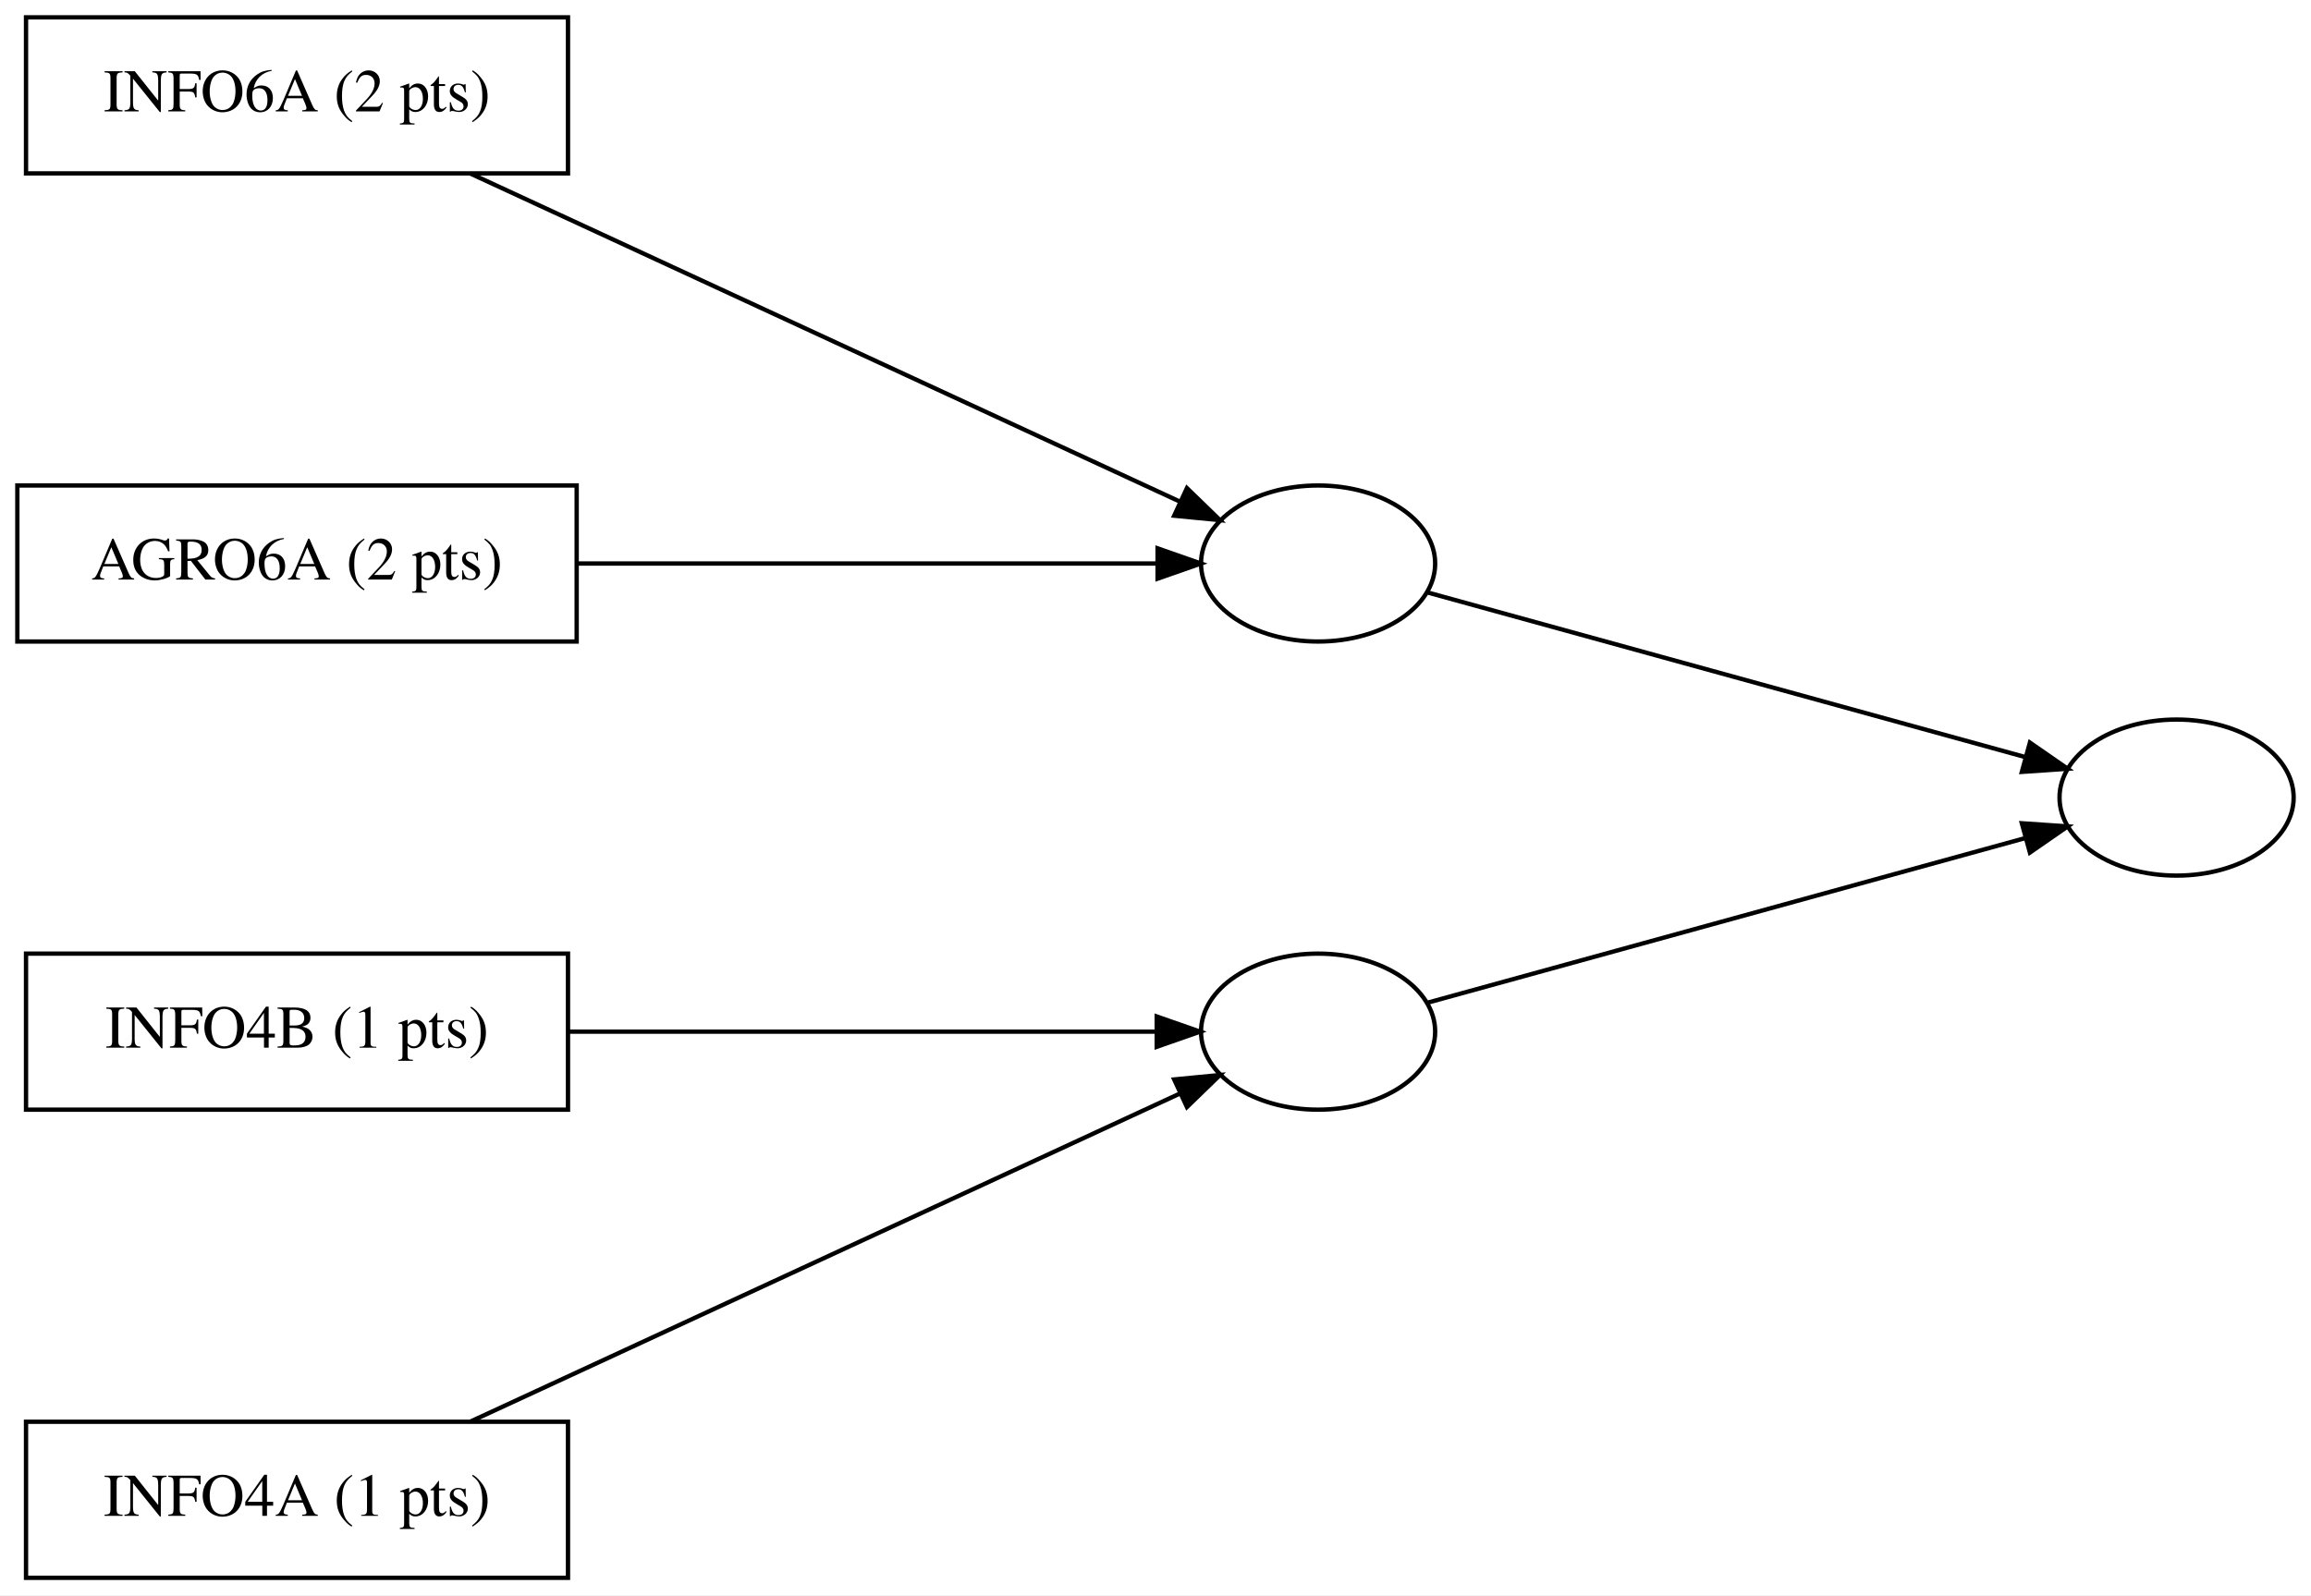
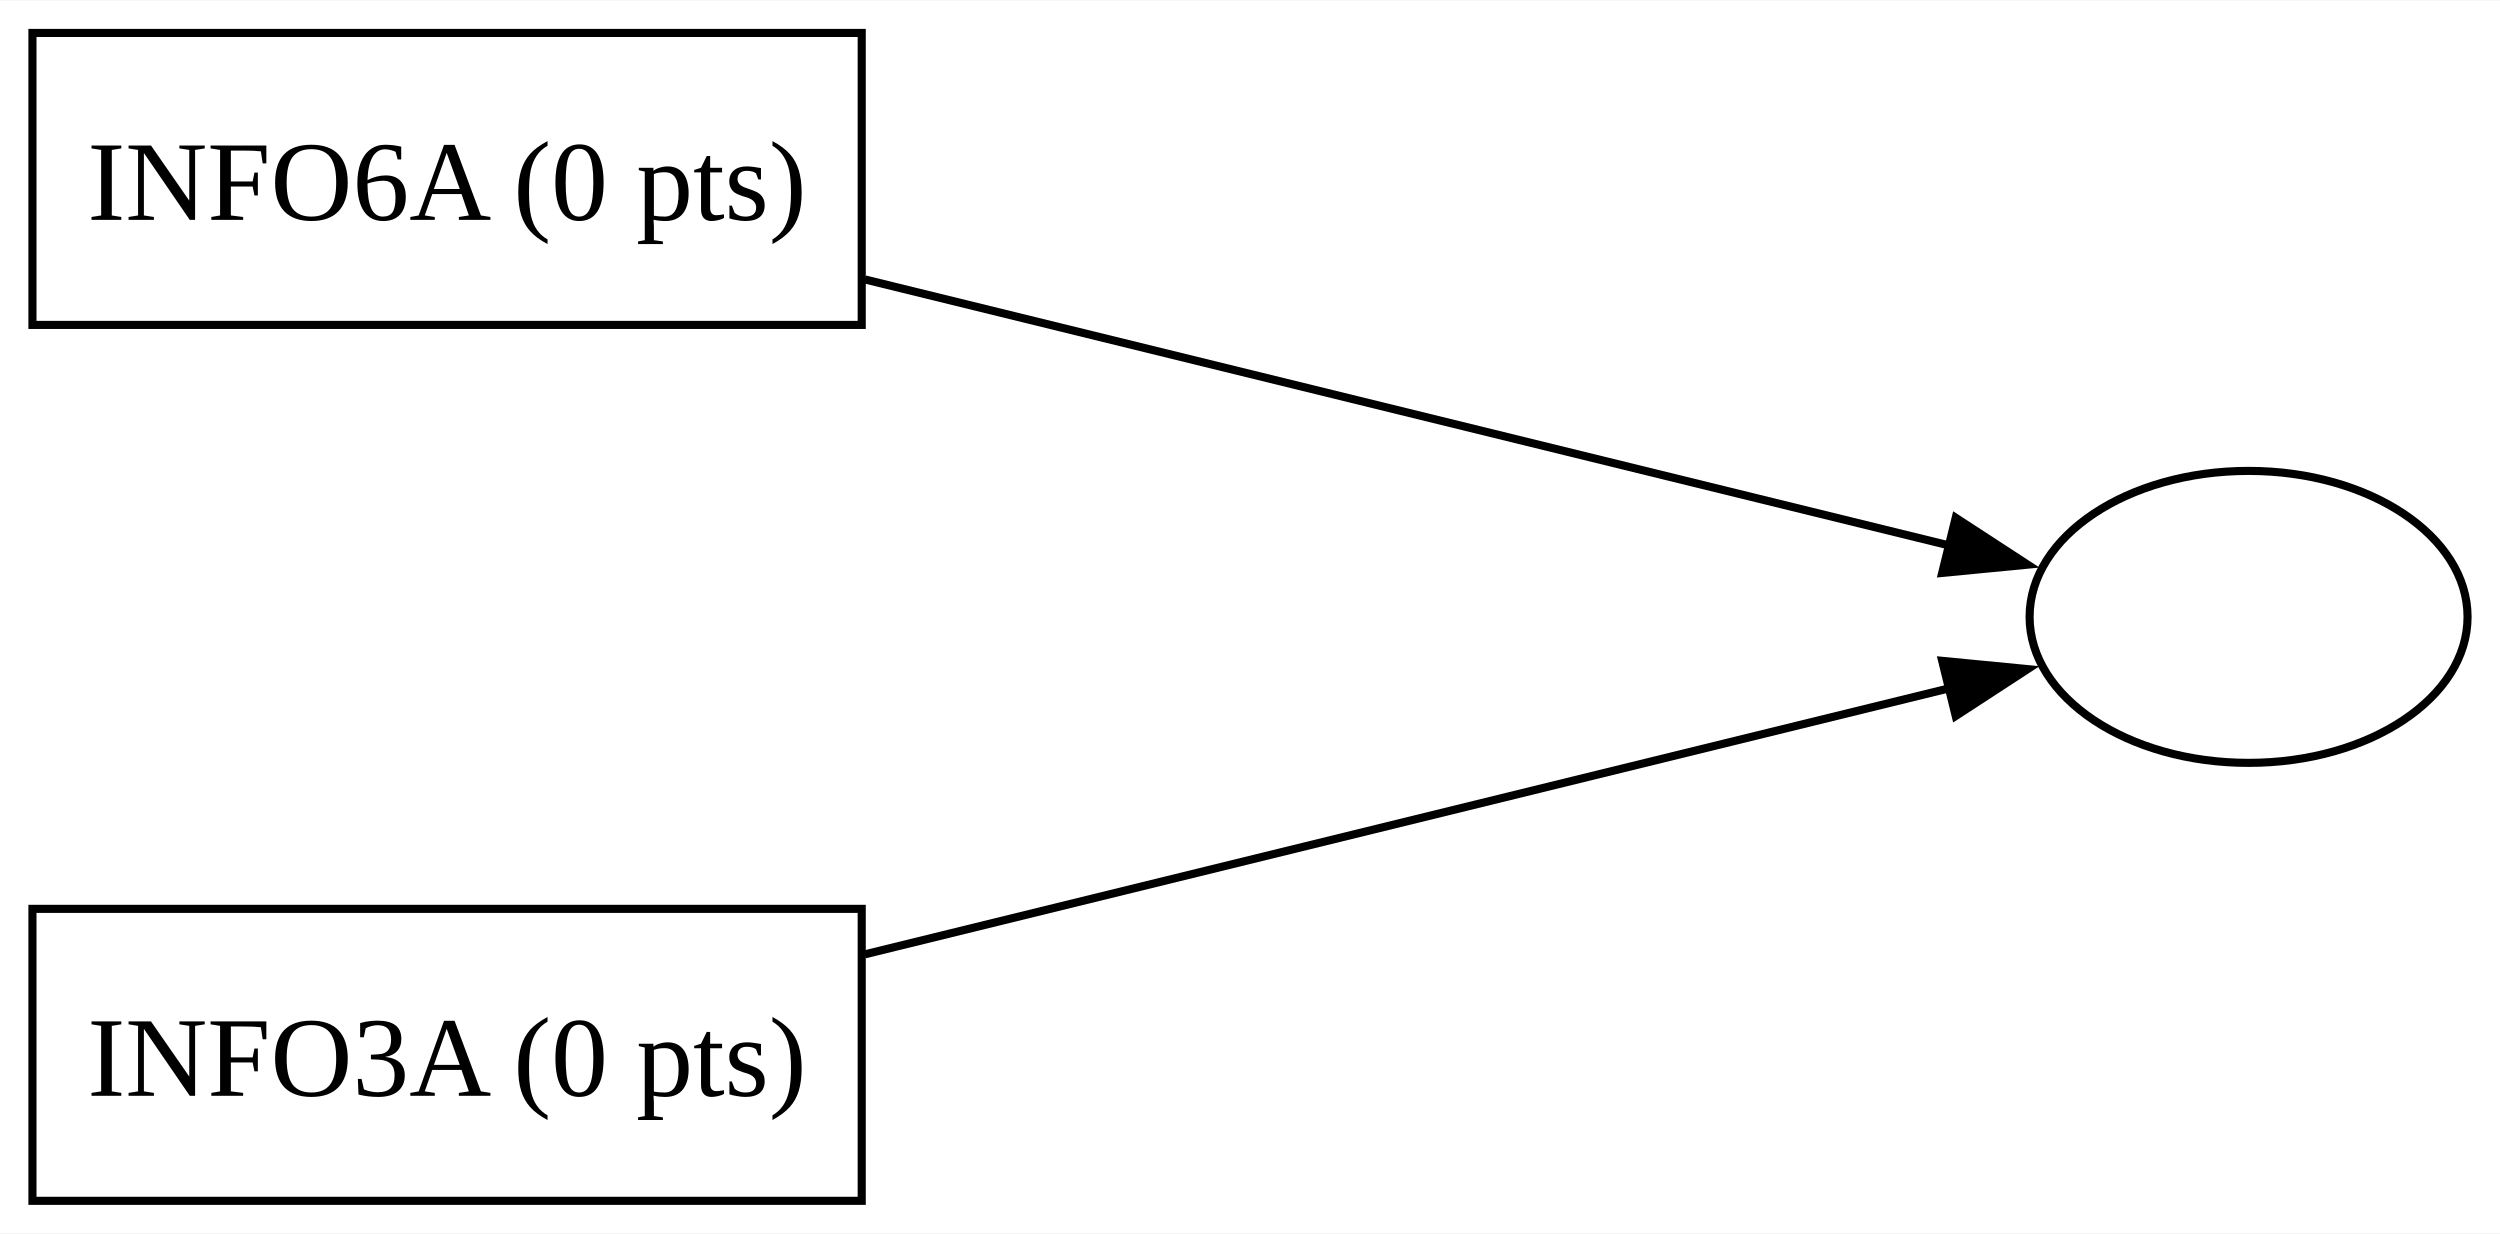
- <svg xmlns="http://www.w3.org/2000/svg" width="533pt" height="368pt" viewBox="0.00 0.00 533.00 368.00">
-   <g id="graph0" class="graph" transform="scale(1 1) rotate(0) translate(4 364)">
-     <polygon fill="white" stroke="transparent" points="-4,4 -4,-364 529,-364 529,4 -4,4" />
+ <svg xmlns="http://www.w3.org/2000/svg" width="308pt" height="152pt" viewBox="0.00 0.00 308.25 152.00">
+   <g id="graph0" class="graph" transform="scale(1 1) rotate(0) translate(4 148)">
+     <polygon fill="white" stroke="none" points="-4,4 -4,-148 304.25,-148 304.25,4 -4,4" />
    <g id="node1" class="node">
-       <polygon fill="none" stroke="black" points="127,-360 2,-360 2,-324 127,-324 127,-360" />
-       <text text-anchor="middle" x="64.5" y="-338.3" font-family="Times,serif" font-size="14.00">INFO6A (2 pts)</text>
+       <polygon fill="none" stroke="black" points="102.25,-144 0,-144 0,-108 102.25,-108 102.25,-144" />
+       <text text-anchor="middle" x="51.12" y="-120.95" font-family="Times New Roman,serif" font-size="14.00">INFO6A (0 pts)</text>
    </g>
-     <g id="node5" class="node">
-       <ellipse fill="none" stroke="black" cx="300" cy="-234" rx="27" ry="18" />
+     <g id="node3" class="node">
+       <ellipse fill="none" stroke="black" cx="273.25" cy="-72" rx="27" ry="18" />
    </g>
    <g id="edge1" class="edge">
-       <path fill="none" stroke="black" d="M104.58,-323.92C150.59,-302.64 226.06,-267.74 268.15,-248.27" />
-       <polygon fill="black" stroke="black" points="269.75,-251.39 277.36,-244.01 266.81,-245.03 269.75,-251.39" />
+       <path fill="none" stroke="black" d="M102.63,-113.61C143.52,-103.58 200.1,-89.7 236.44,-80.78" />
+       <polygon fill="black" stroke="black" points="237.14,-84.22 246.01,-78.44 235.47,-77.42 237.14,-84.22" />
    </g>
    <g id="node2" class="node">
-       <polygon fill="none" stroke="black" points="129,-252 0,-252 0,-216 129,-216 129,-252" />
-       <text text-anchor="middle" x="64.5" y="-230.3" font-family="Times,serif" font-size="14.00">AGRO6A (2 pts)</text>
+       <polygon fill="none" stroke="black" points="102.25,-36 0,-36 0,0 102.25,0 102.25,-36" />
+       <text text-anchor="middle" x="51.12" y="-12.95" font-family="Times New Roman,serif" font-size="14.00">INFO3A (0 pts)</text>
    </g>
    <g id="edge2" class="edge">
-       <path fill="none" stroke="black" d="M129.3,-234C172.13,-234 227.02,-234 262.59,-234" />
-       <polygon fill="black" stroke="black" points="262.98,-237.5 272.98,-234 262.98,-230.5 262.98,-237.5" />
-     </g>
-     <g id="node3" class="node">
-       <polygon fill="none" stroke="black" points="127,-144 2,-144 2,-108 127,-108 127,-144" />
-       <text text-anchor="middle" x="64.5" y="-122.3" font-family="Times,serif" font-size="14.00">INFO4B (1 pts)</text>
-     </g>
-     <g id="node6" class="node">
-       <ellipse fill="none" stroke="black" cx="300" cy="-126" rx="27" ry="18" />
-     </g>
-     <g id="edge3" class="edge">
-       <path fill="none" stroke="black" d="M127.15,-126C170.32,-126 226.52,-126 262.69,-126" />
-       <polygon fill="black" stroke="black" points="262.78,-129.5 272.78,-126 262.78,-122.5 262.78,-129.5" />
-     </g>
-     <g id="node4" class="node">
-       <polygon fill="none" stroke="black" points="127,-36 2,-36 2,0 127,0 127,-36" />
-       <text text-anchor="middle" x="64.5" y="-14.3" font-family="Times,serif" font-size="14.00">INFO4A (1 pts)</text>
-     </g>
-     <g id="edge4" class="edge">
-       <path fill="none" stroke="black" d="M104.58,-36.08C150.59,-57.36 226.06,-92.26 268.15,-111.73" />
-       <polygon fill="black" stroke="black" points="266.81,-114.97 277.36,-115.99 269.75,-108.61 266.81,-114.97" />
-     </g>
-     <g id="node7" class="node">
-       <ellipse fill="none" stroke="black" cx="498" cy="-180" rx="27" ry="18" />
-     </g>
-     <g id="edge5" class="edge">
-       <path fill="none" stroke="black" d="M325.43,-227.27C360.17,-217.7 423.98,-200.12 463.22,-189.31" />
-       <polygon fill="black" stroke="black" points="464.17,-192.68 472.88,-186.65 462.31,-185.93 464.17,-192.68" />
-     </g>
-     <g id="edge6" class="edge">
-       <path fill="none" stroke="black" d="M325.43,-132.73C360.17,-142.3 423.98,-159.88 463.22,-170.69" />
-       <polygon fill="black" stroke="black" points="462.31,-174.07 472.88,-173.35 464.17,-167.32 462.31,-174.07" />
+       <path fill="none" stroke="black" d="M102.63,-30.39C143.52,-40.42 200.1,-54.3 236.44,-63.22" />
+       <polygon fill="black" stroke="black" points="235.47,-66.58 246.01,-65.56 237.14,-59.78 235.47,-66.58" />
    </g>
  </g>
</svg>
